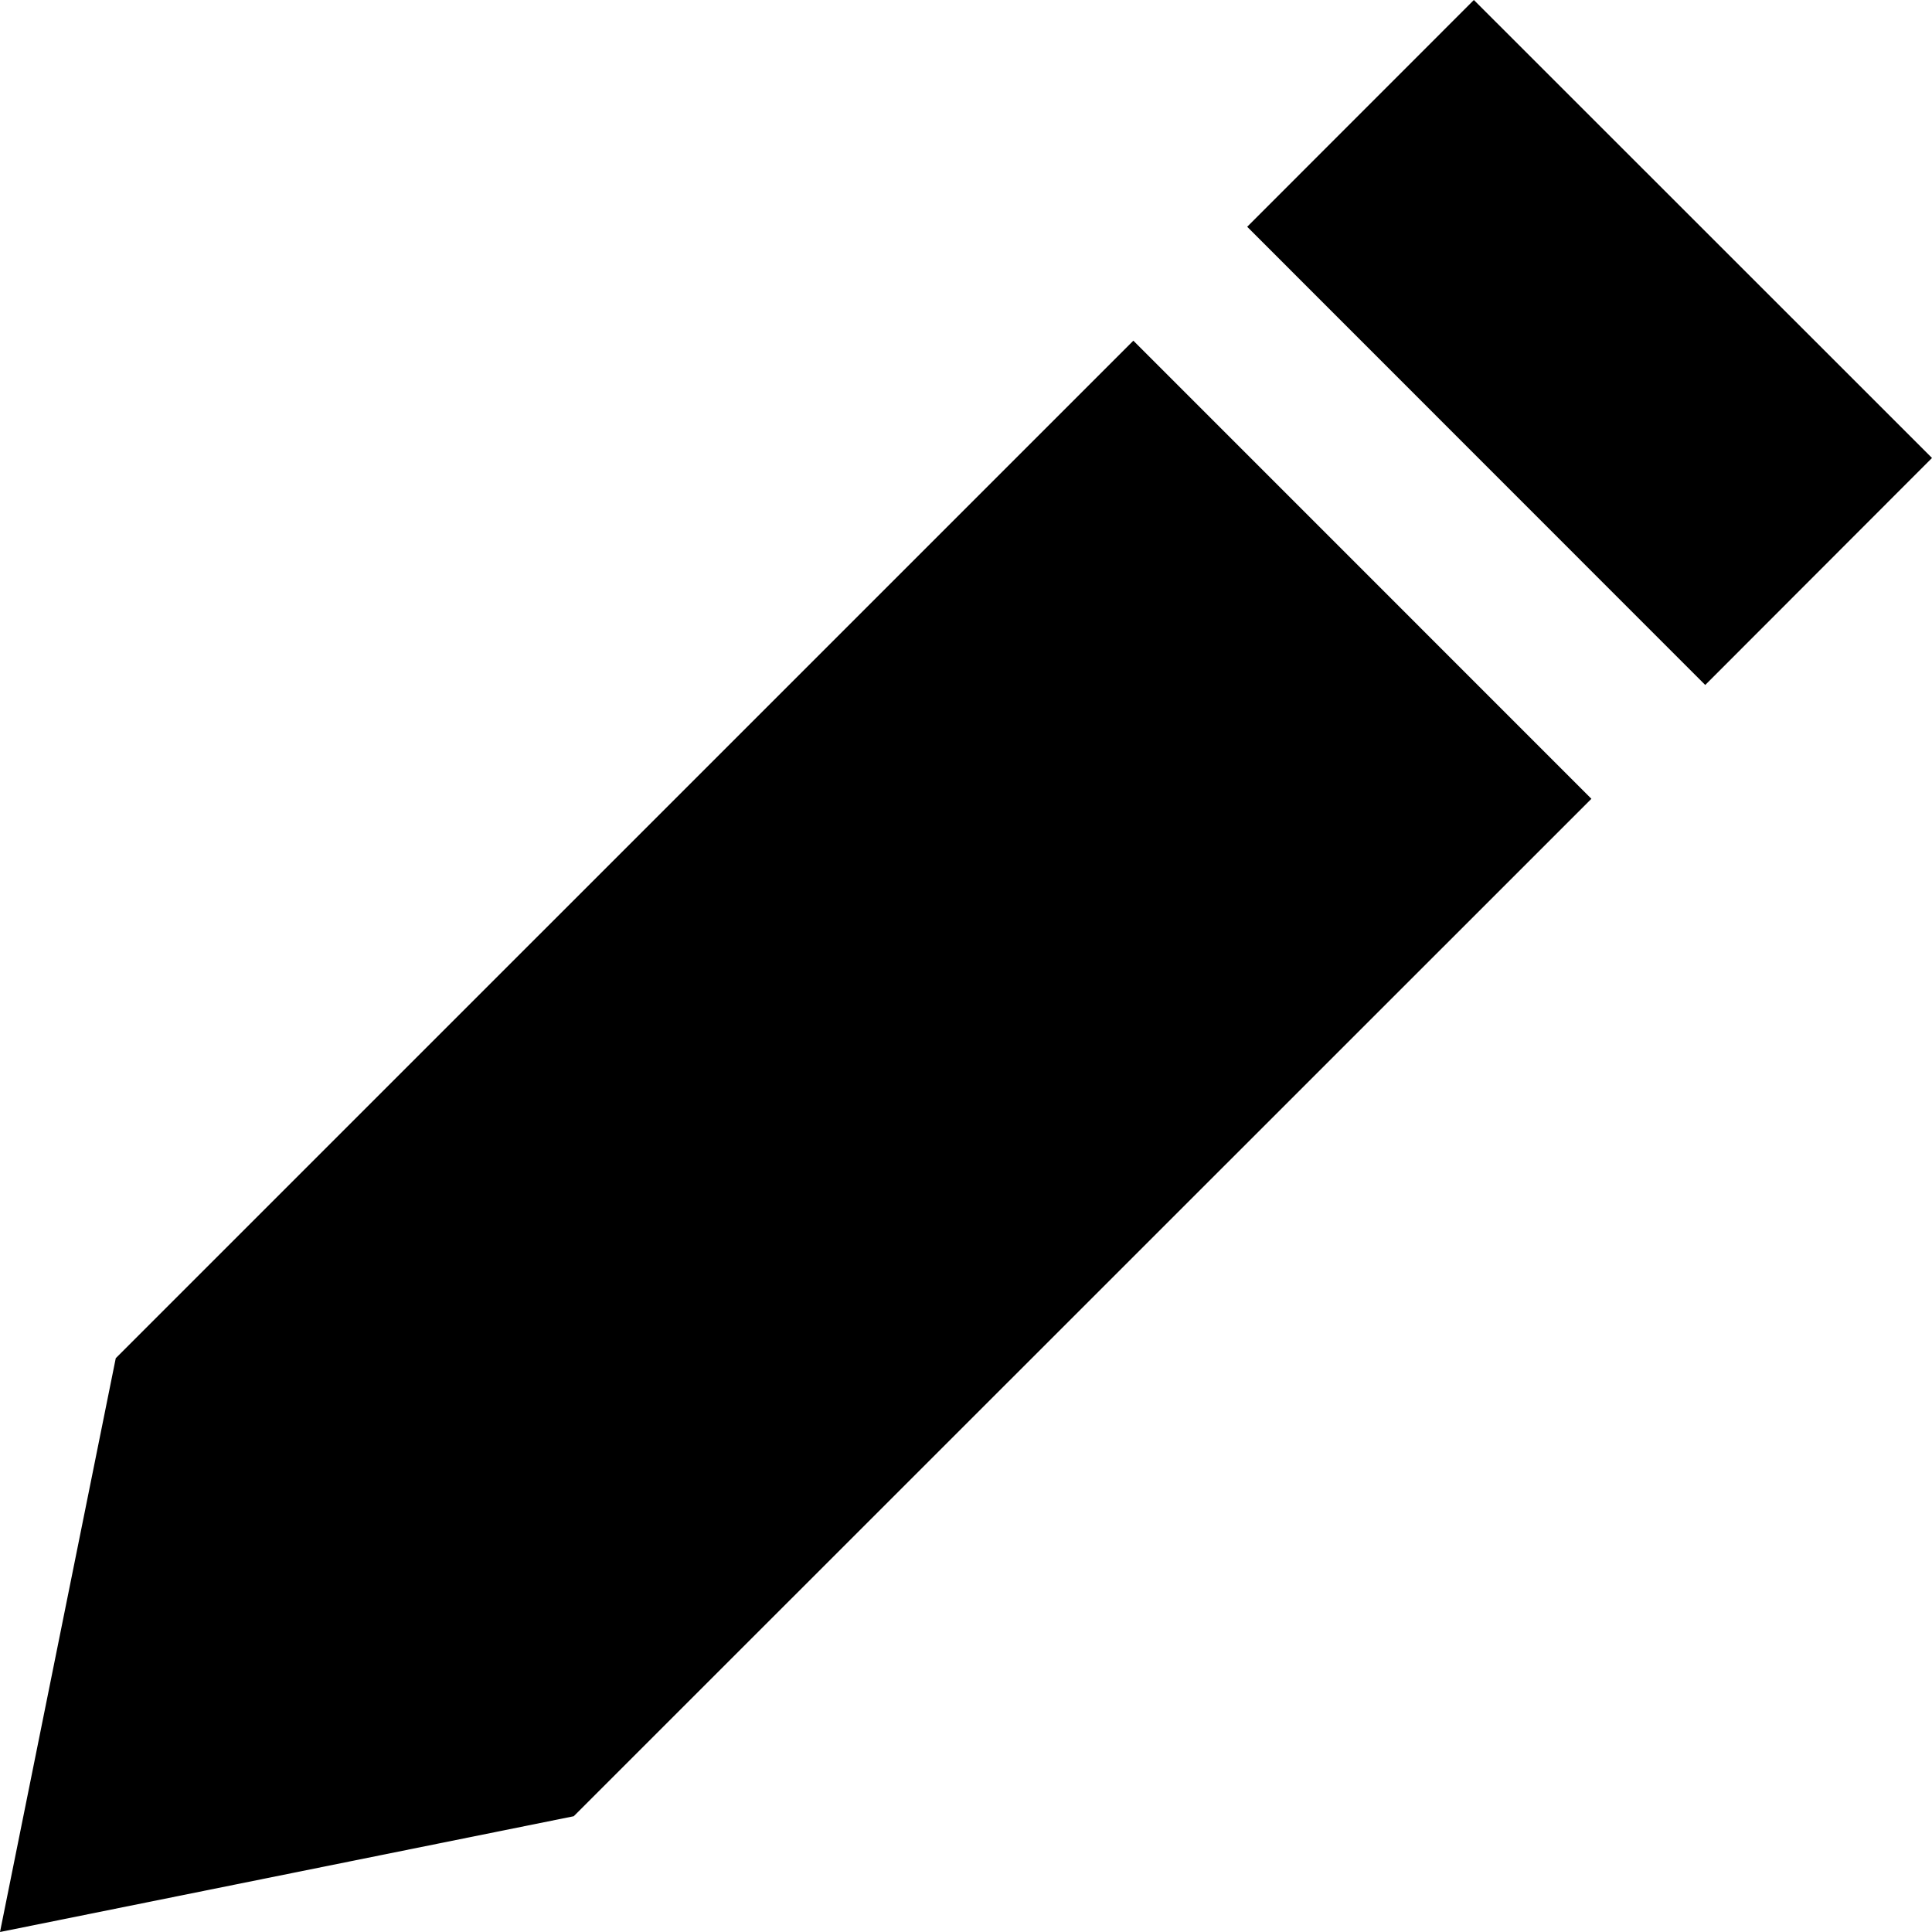
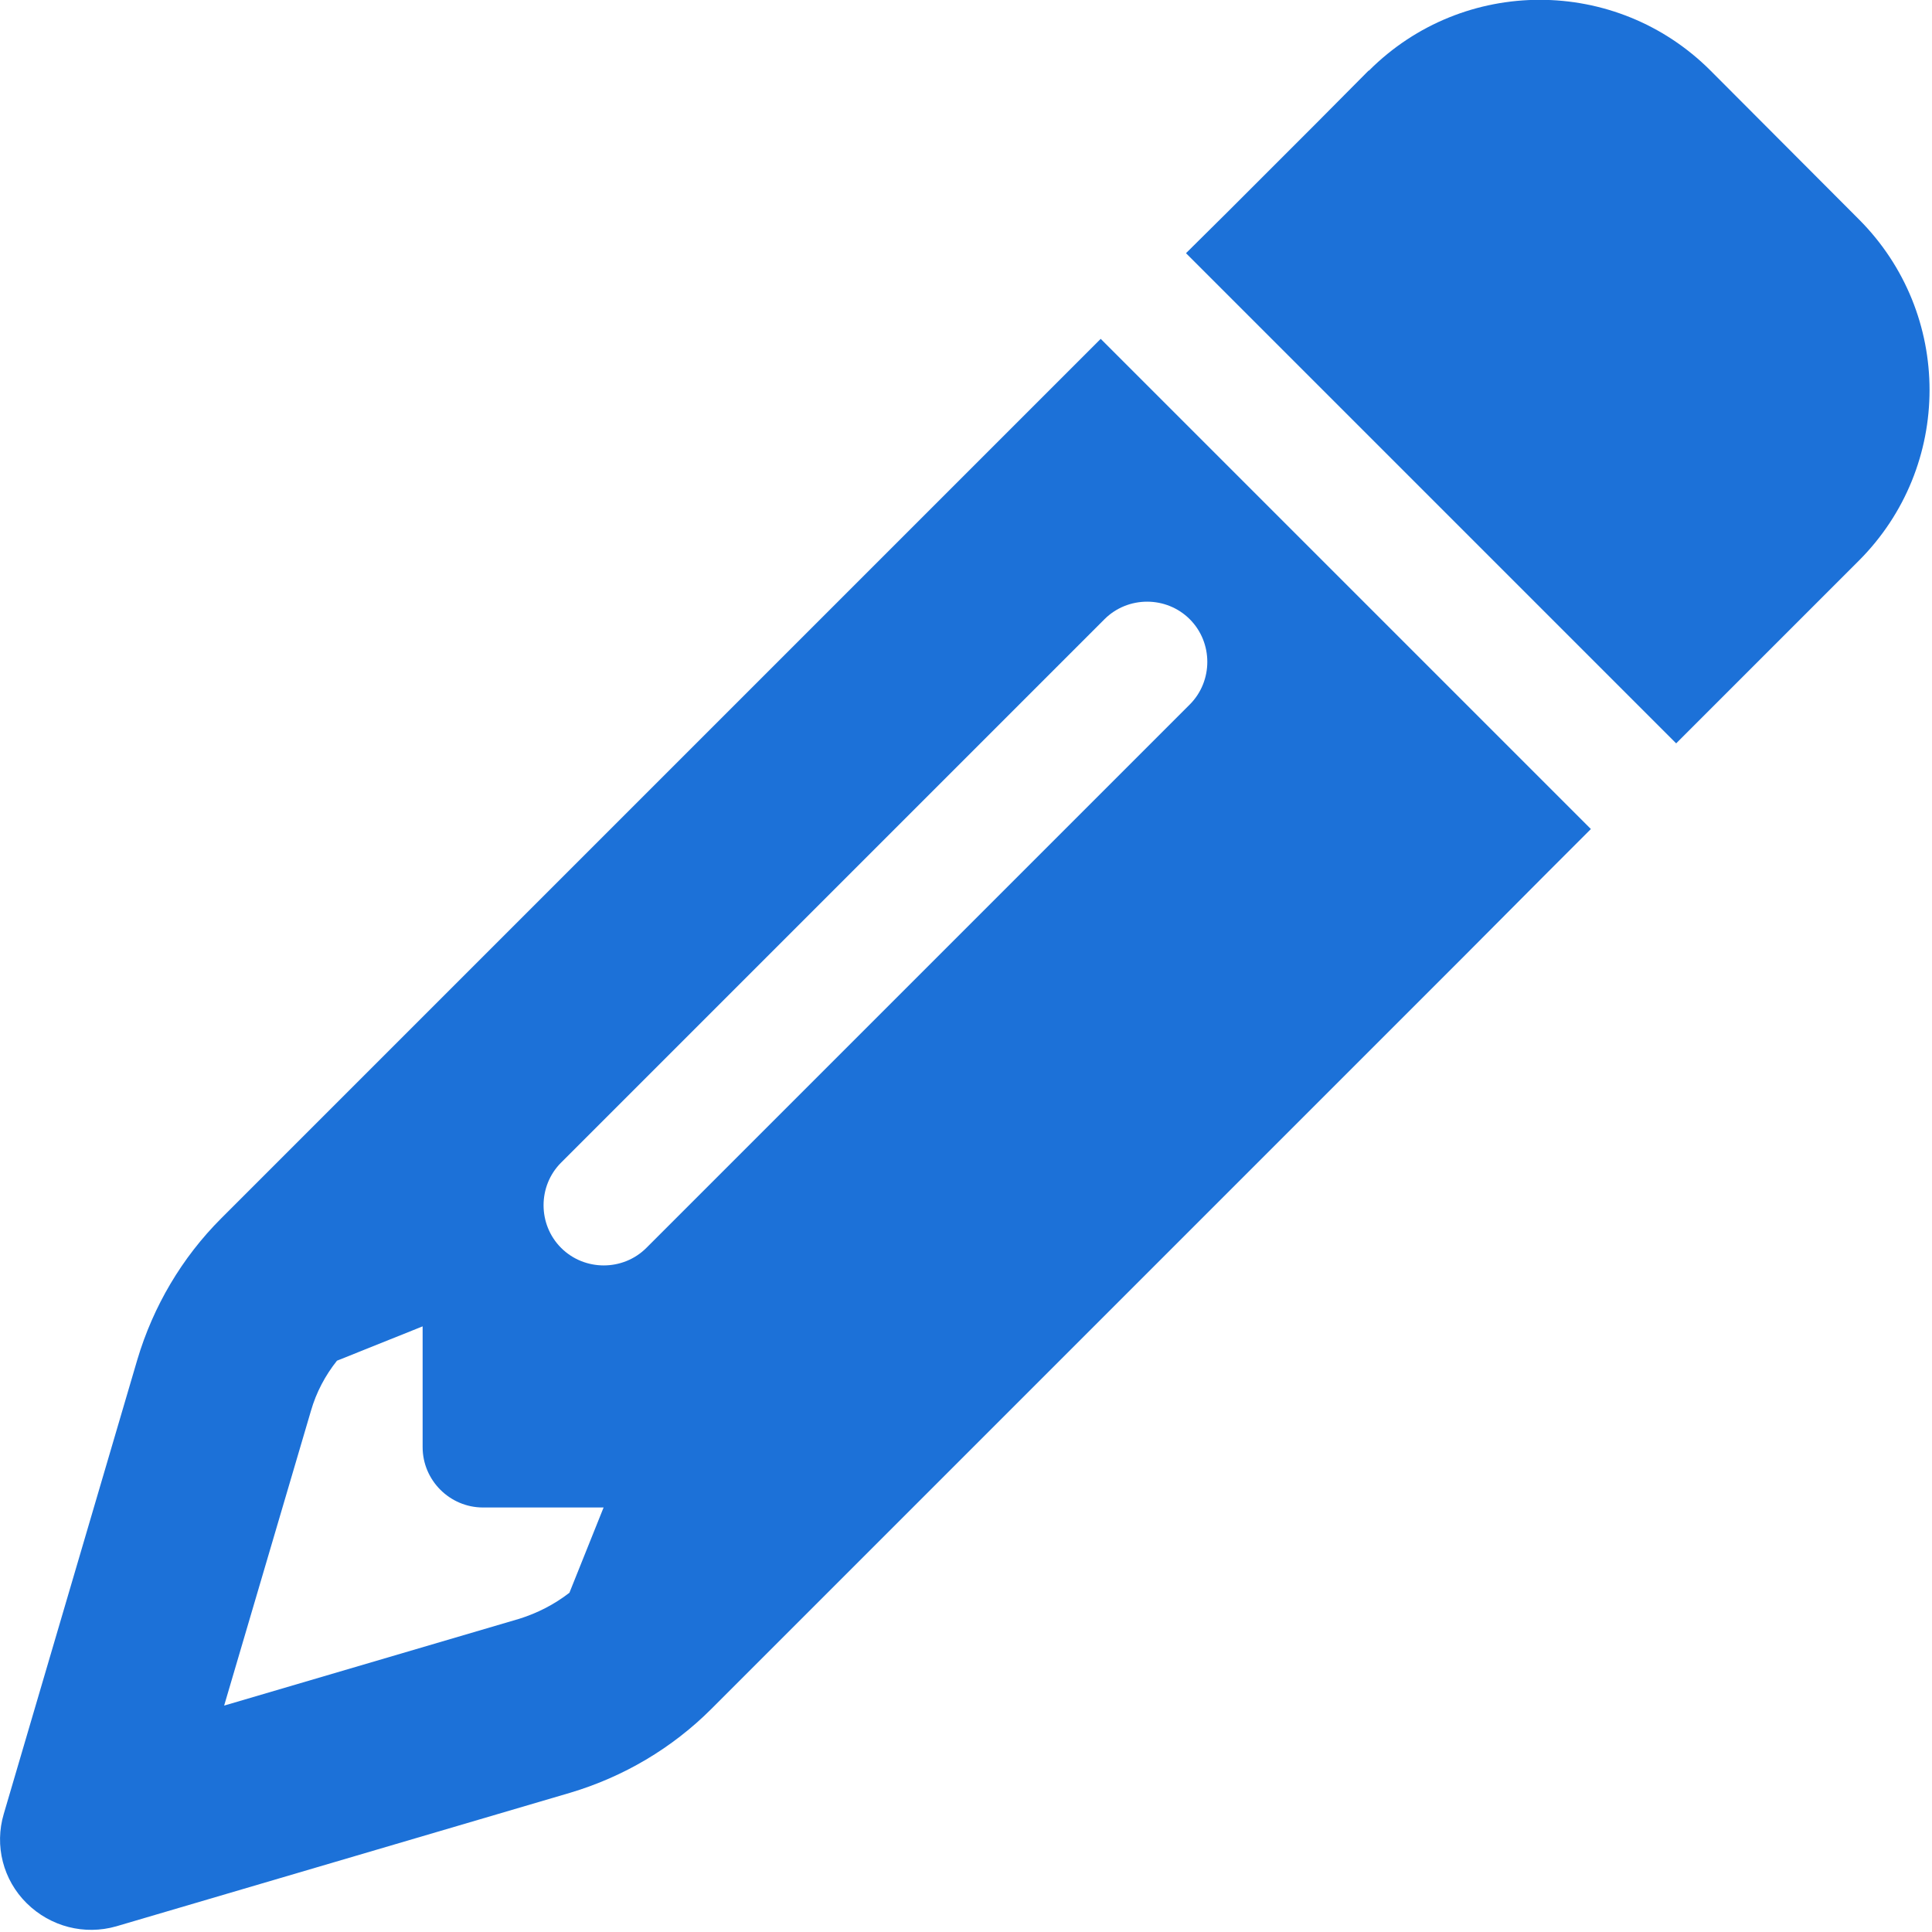
- <svg xmlns="http://www.w3.org/2000/svg" width="24" height="24" viewBox="0 0 24 24">
-   <path d="M19.769 9.923l-12.642 12.639-7.127 1.438 1.438-7.128 12.641-12.64 5.69 5.691zm1.414-1.414l2.817-2.82-5.691-5.689-2.816 2.817 5.69 5.692z" />
+ <svg xmlns="http://www.w3.org/2000/svg" height="20" width="20" viewBox="0 0 512 512">
+   <path fill="#1c71d8" d="M410.3 231l11.3-11.3-33.9-33.9-62.1-62.1L291.7 89.8l-11.3 11.3-22.6 22.6L58.6 322.9c-10.4 10.4-18 23.3-22.2 37.4L1 480.7c-2.5 8.4-.2 17.5 6.1 23.7s15.3 8.5 23.7 6.1l120.3-35.4c14.1-4.2 27-11.8 37.4-22.2L387.7 253.7 410.3 231zM160 399.4l-9.1 22.7c-4 3.1-8.5 5.4-13.3 6.9L59.4 452l23-78.1c1.4-4.9 3.8-9.4 6.9-13.3l22.7-9.1v32c0 8.8 7.2 16 16 16h32zM362.7 18.7L348.3 33.2 325.7 55.8 314.3 67.1l33.9 33.9 62.1 62.1 33.9 33.9 11.3-11.3 22.6-22.6 14.5-14.5c25-25 25-65.5 0-90.5L453.3 18.7c-25-25-65.5-25-90.5 0zm-47.4 168l-144 144c-6.2 6.2-16.4 6.2-22.6 0s-6.2-16.4 0-22.6l144-144c6.2-6.2 16.4-6.2 22.6 0s6.2 16.4 0 22.6z" />
</svg>
